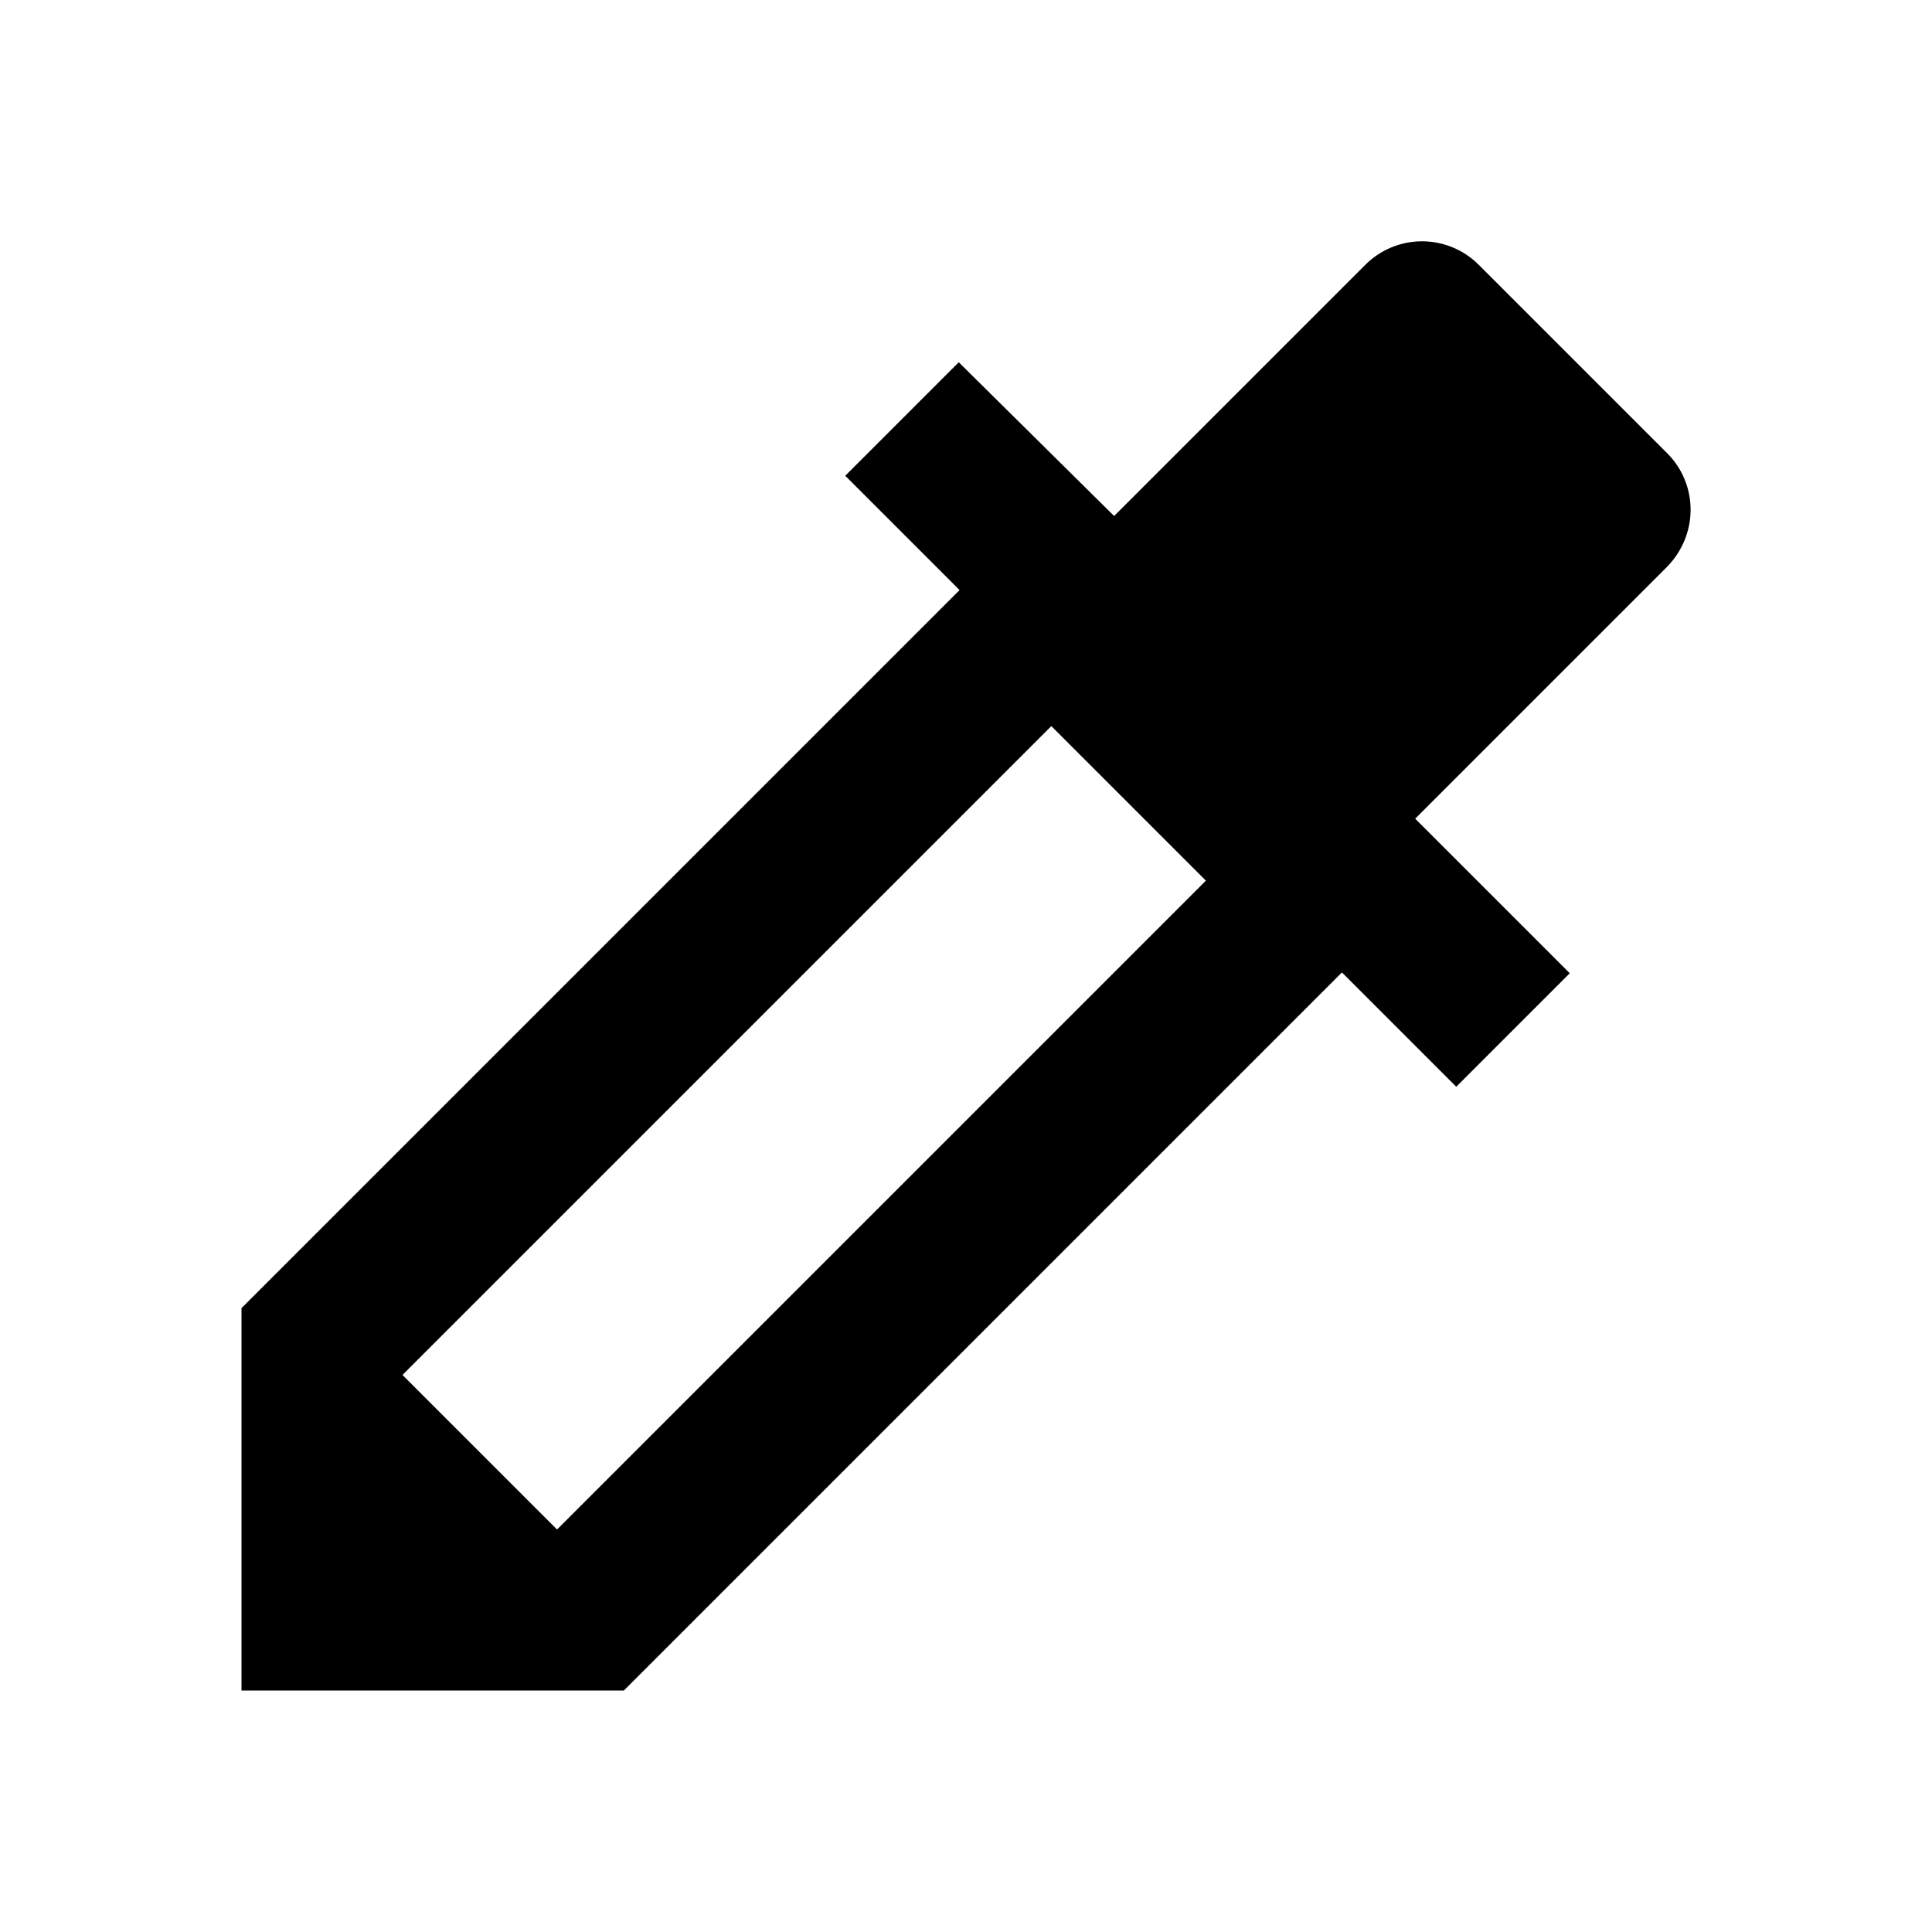
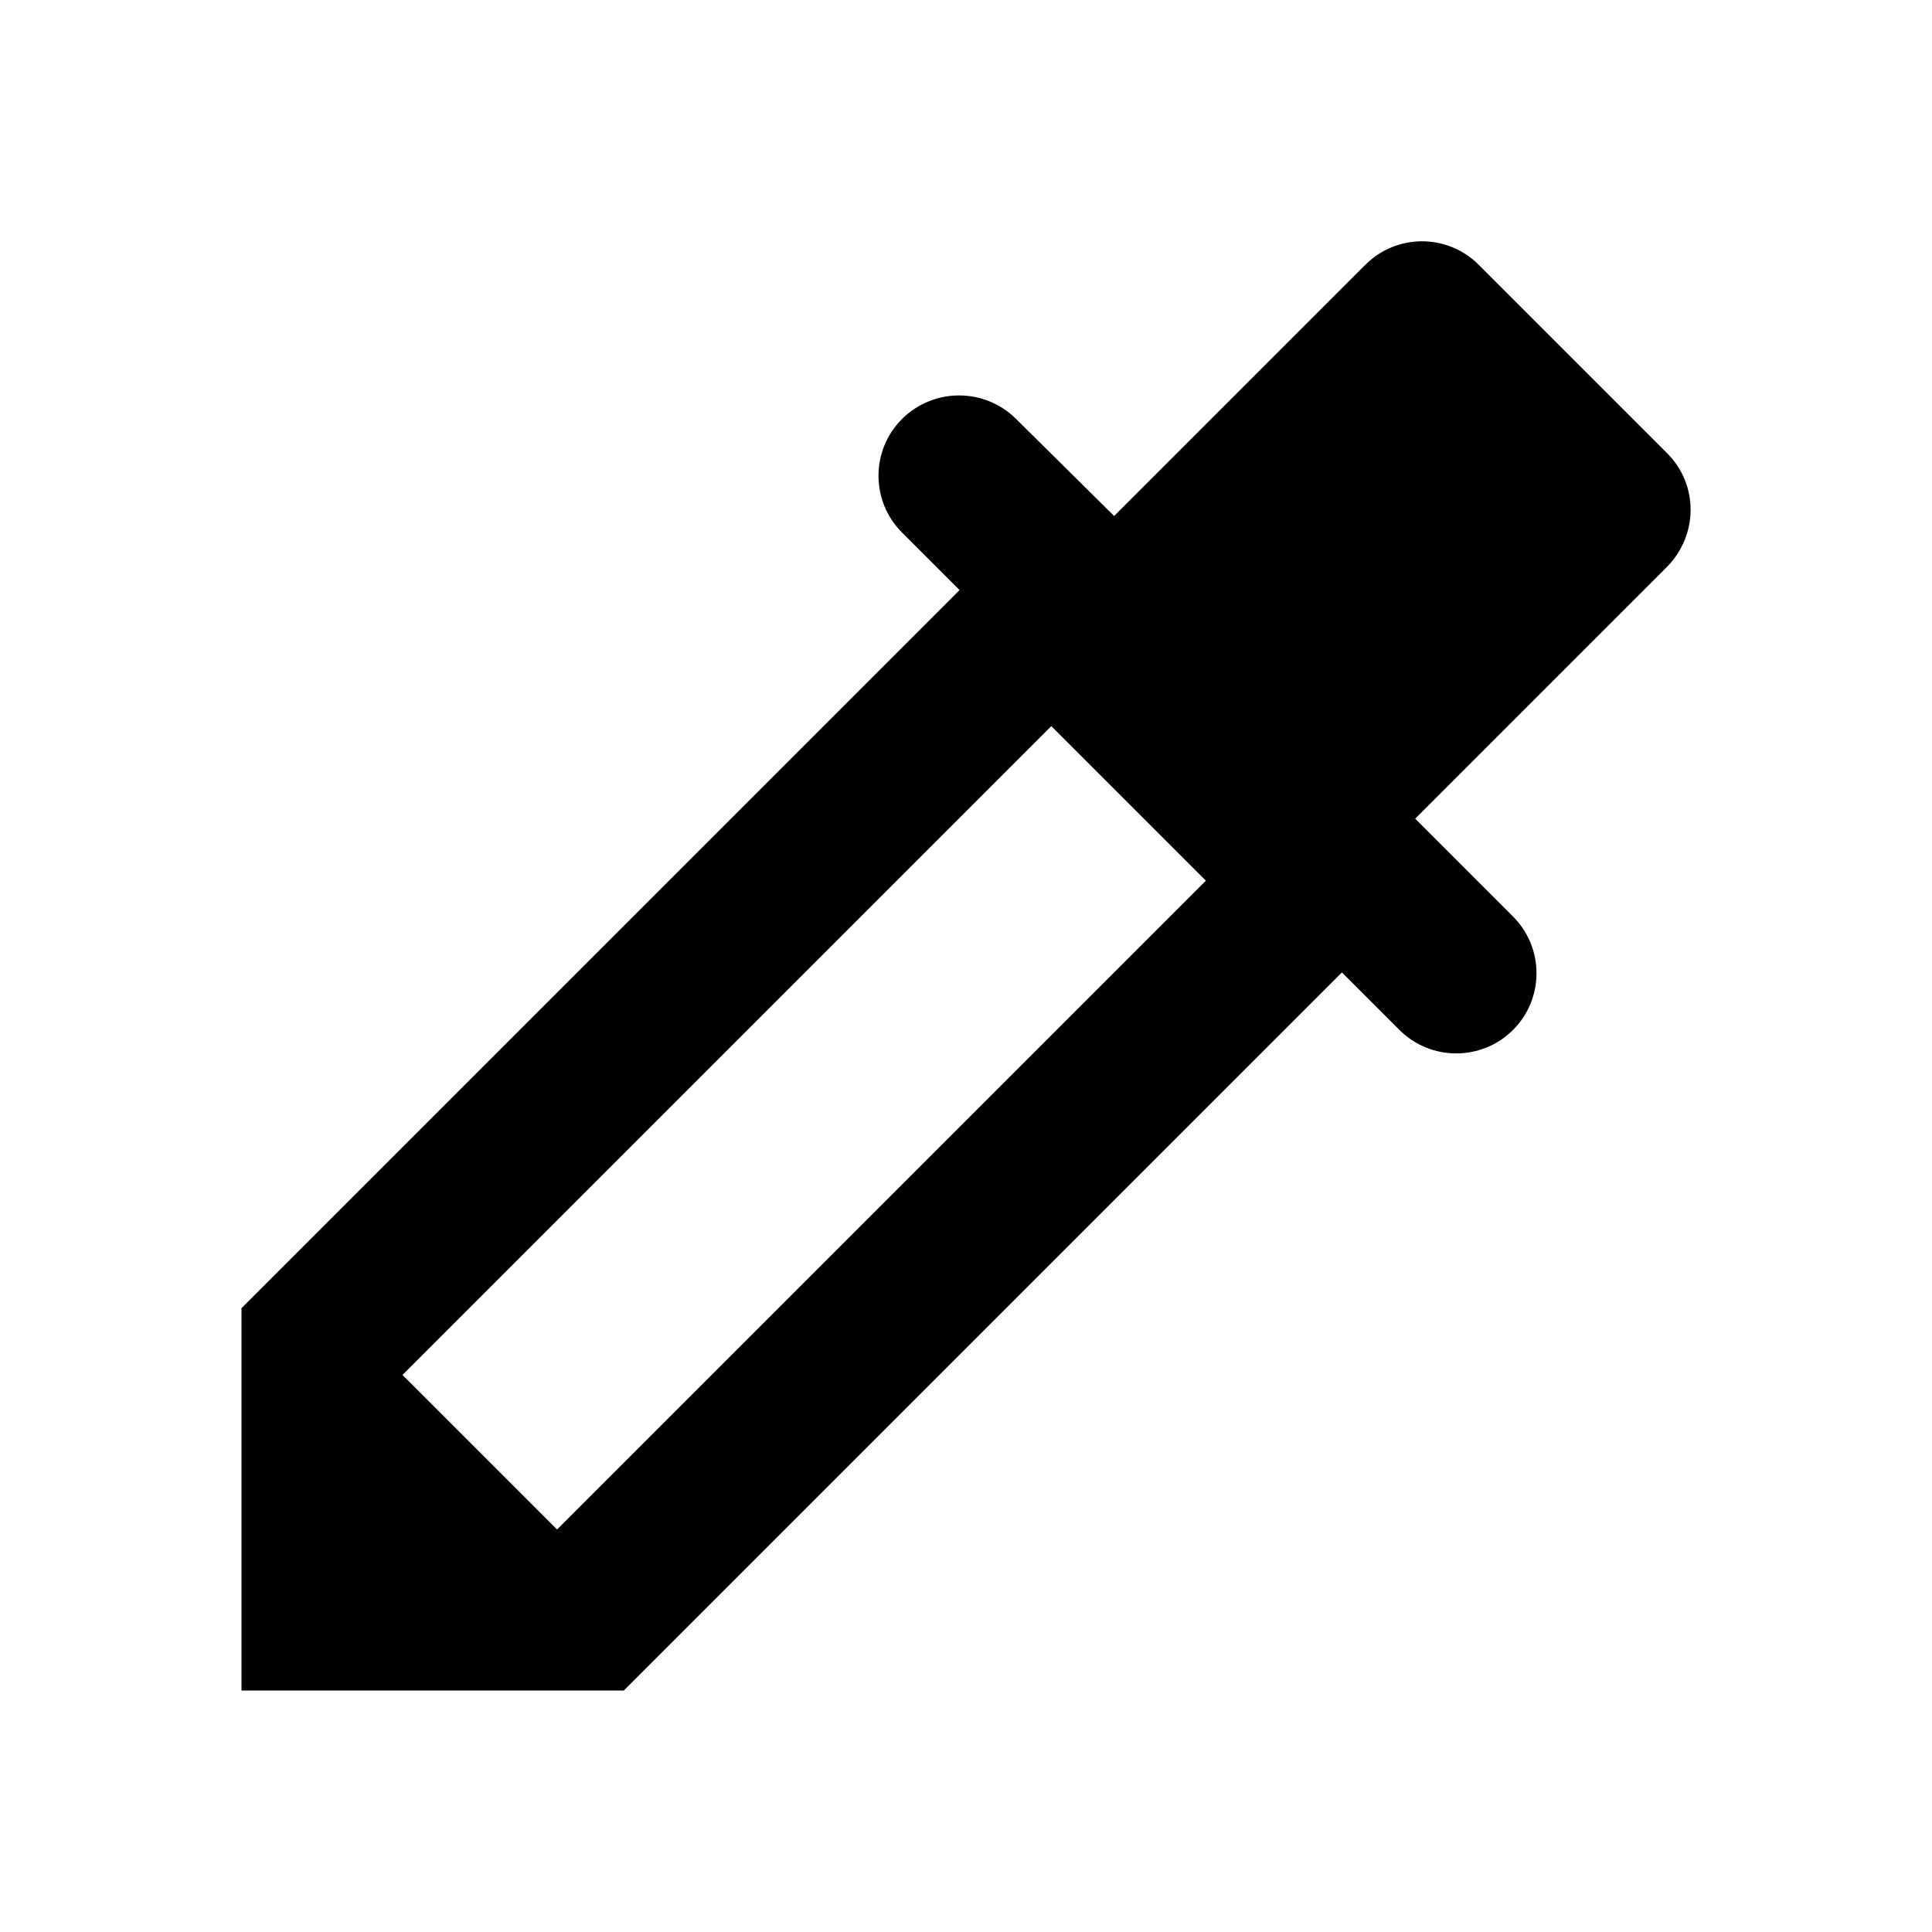
- <svg xmlns="http://www.w3.org/2000/svg" viewBox="0 0 24 24" fill="currentColor">
-   <path d="m20.71 5.63-2.34-2.34a.996.996 0 0 0-1.41 0l-3.12 3.12-1.93-1.91-1.41 1.41 1.42 1.42L3 16.25V21h4.75l8.92-8.92 1.42 1.42 1.41-1.41-1.92-1.92 3.12-3.12c.4-.4.4-1.03.01-1.42M6.92 19 5 17.08l8.06-8.06 1.92 1.92z" />
+ <svg xmlns="http://www.w3.org/2000/svg" viewBox="0 0 24 24" fill="currentColor" version="1.1" id="svg1">
+   <defs id="defs1">
+     </defs>
+   <path d="M 20.71,5.63 18.37,3.29 c -0.389,-0.39 -1.021,-0.39 -1.41,0 L 13.84,6.41 12.621,5.203 a 1.005,1.005 179.851 0 0 -1.418,0.004 0.997,0.997 89.829 0 0 0.004,1.41 L 11.92,7.33 3,16.25 V 21 h 4.75 l 8.92,-8.92 0.713,0.713 a 1,1 180 0 0 1.414,0 0.997,0.997 89.829 0 0 -0.004,-1.41 L 17.58,10.17 20.7,7.05 c 0.4,-0.4 0.4,-1.03 0.01,-1.42 M 6.92,19 5,17.08 l 8.06,-8.06 1.92,1.92 z" id="path1" />
</svg>
